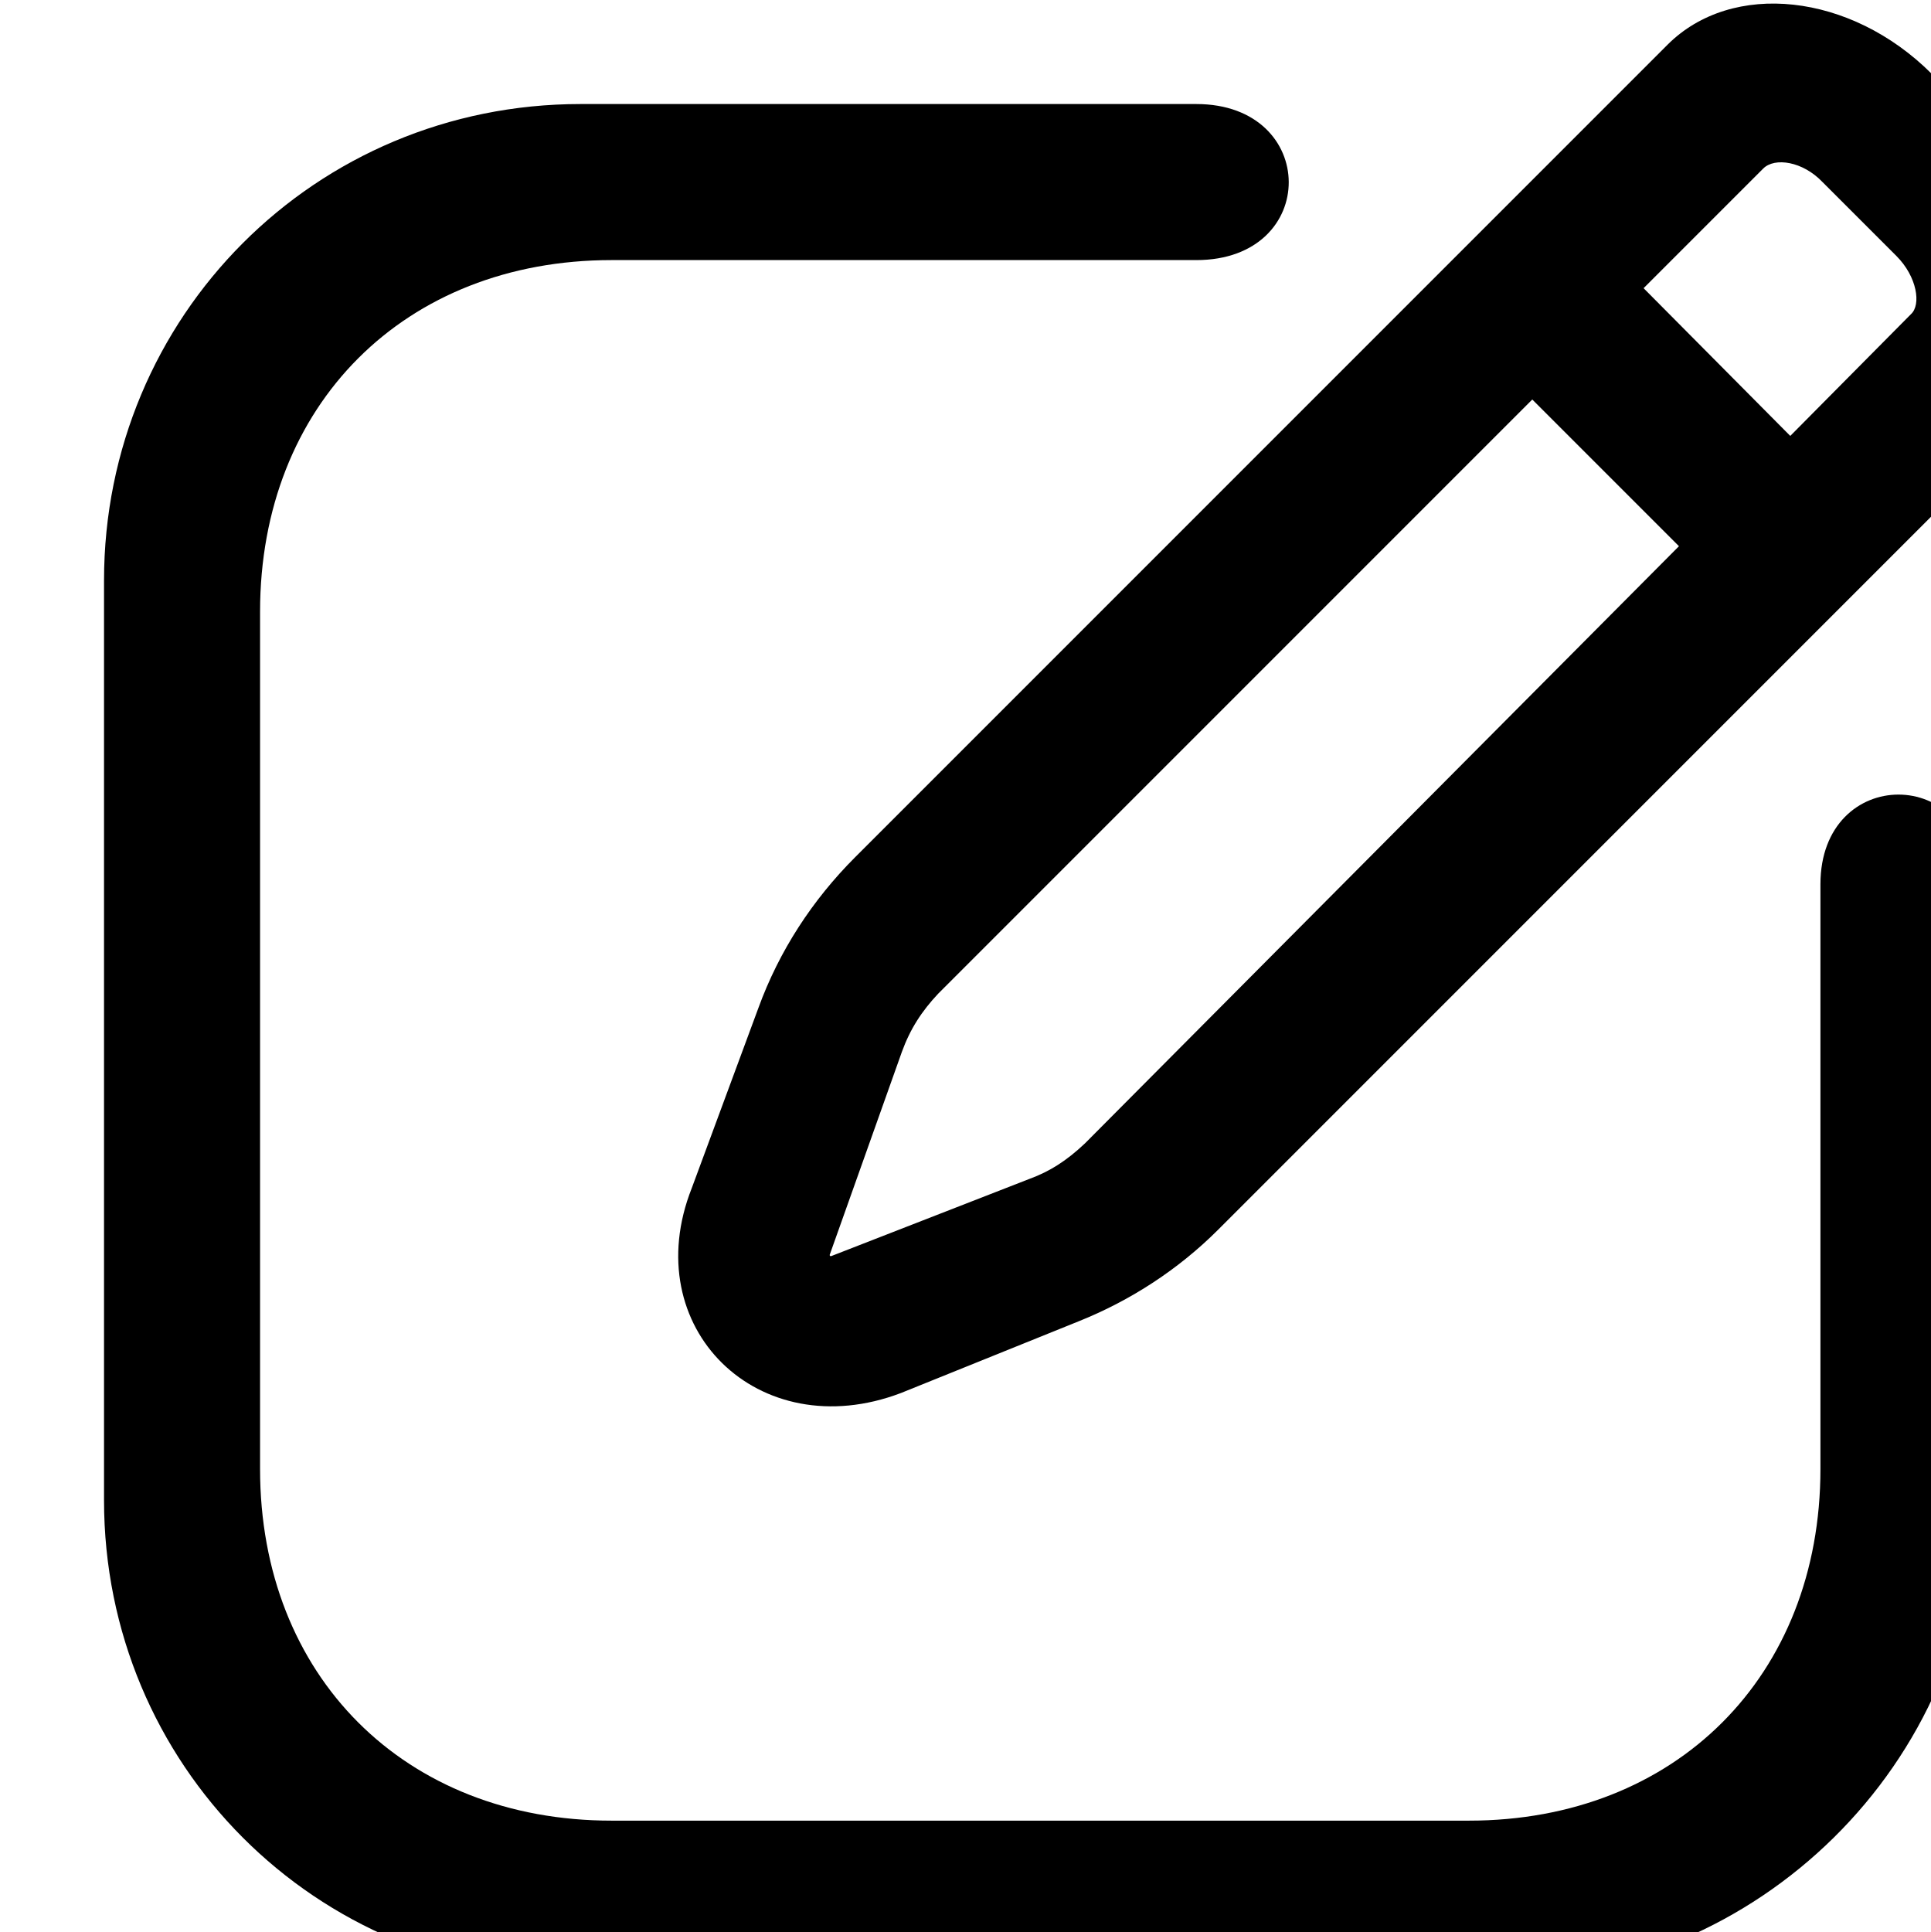
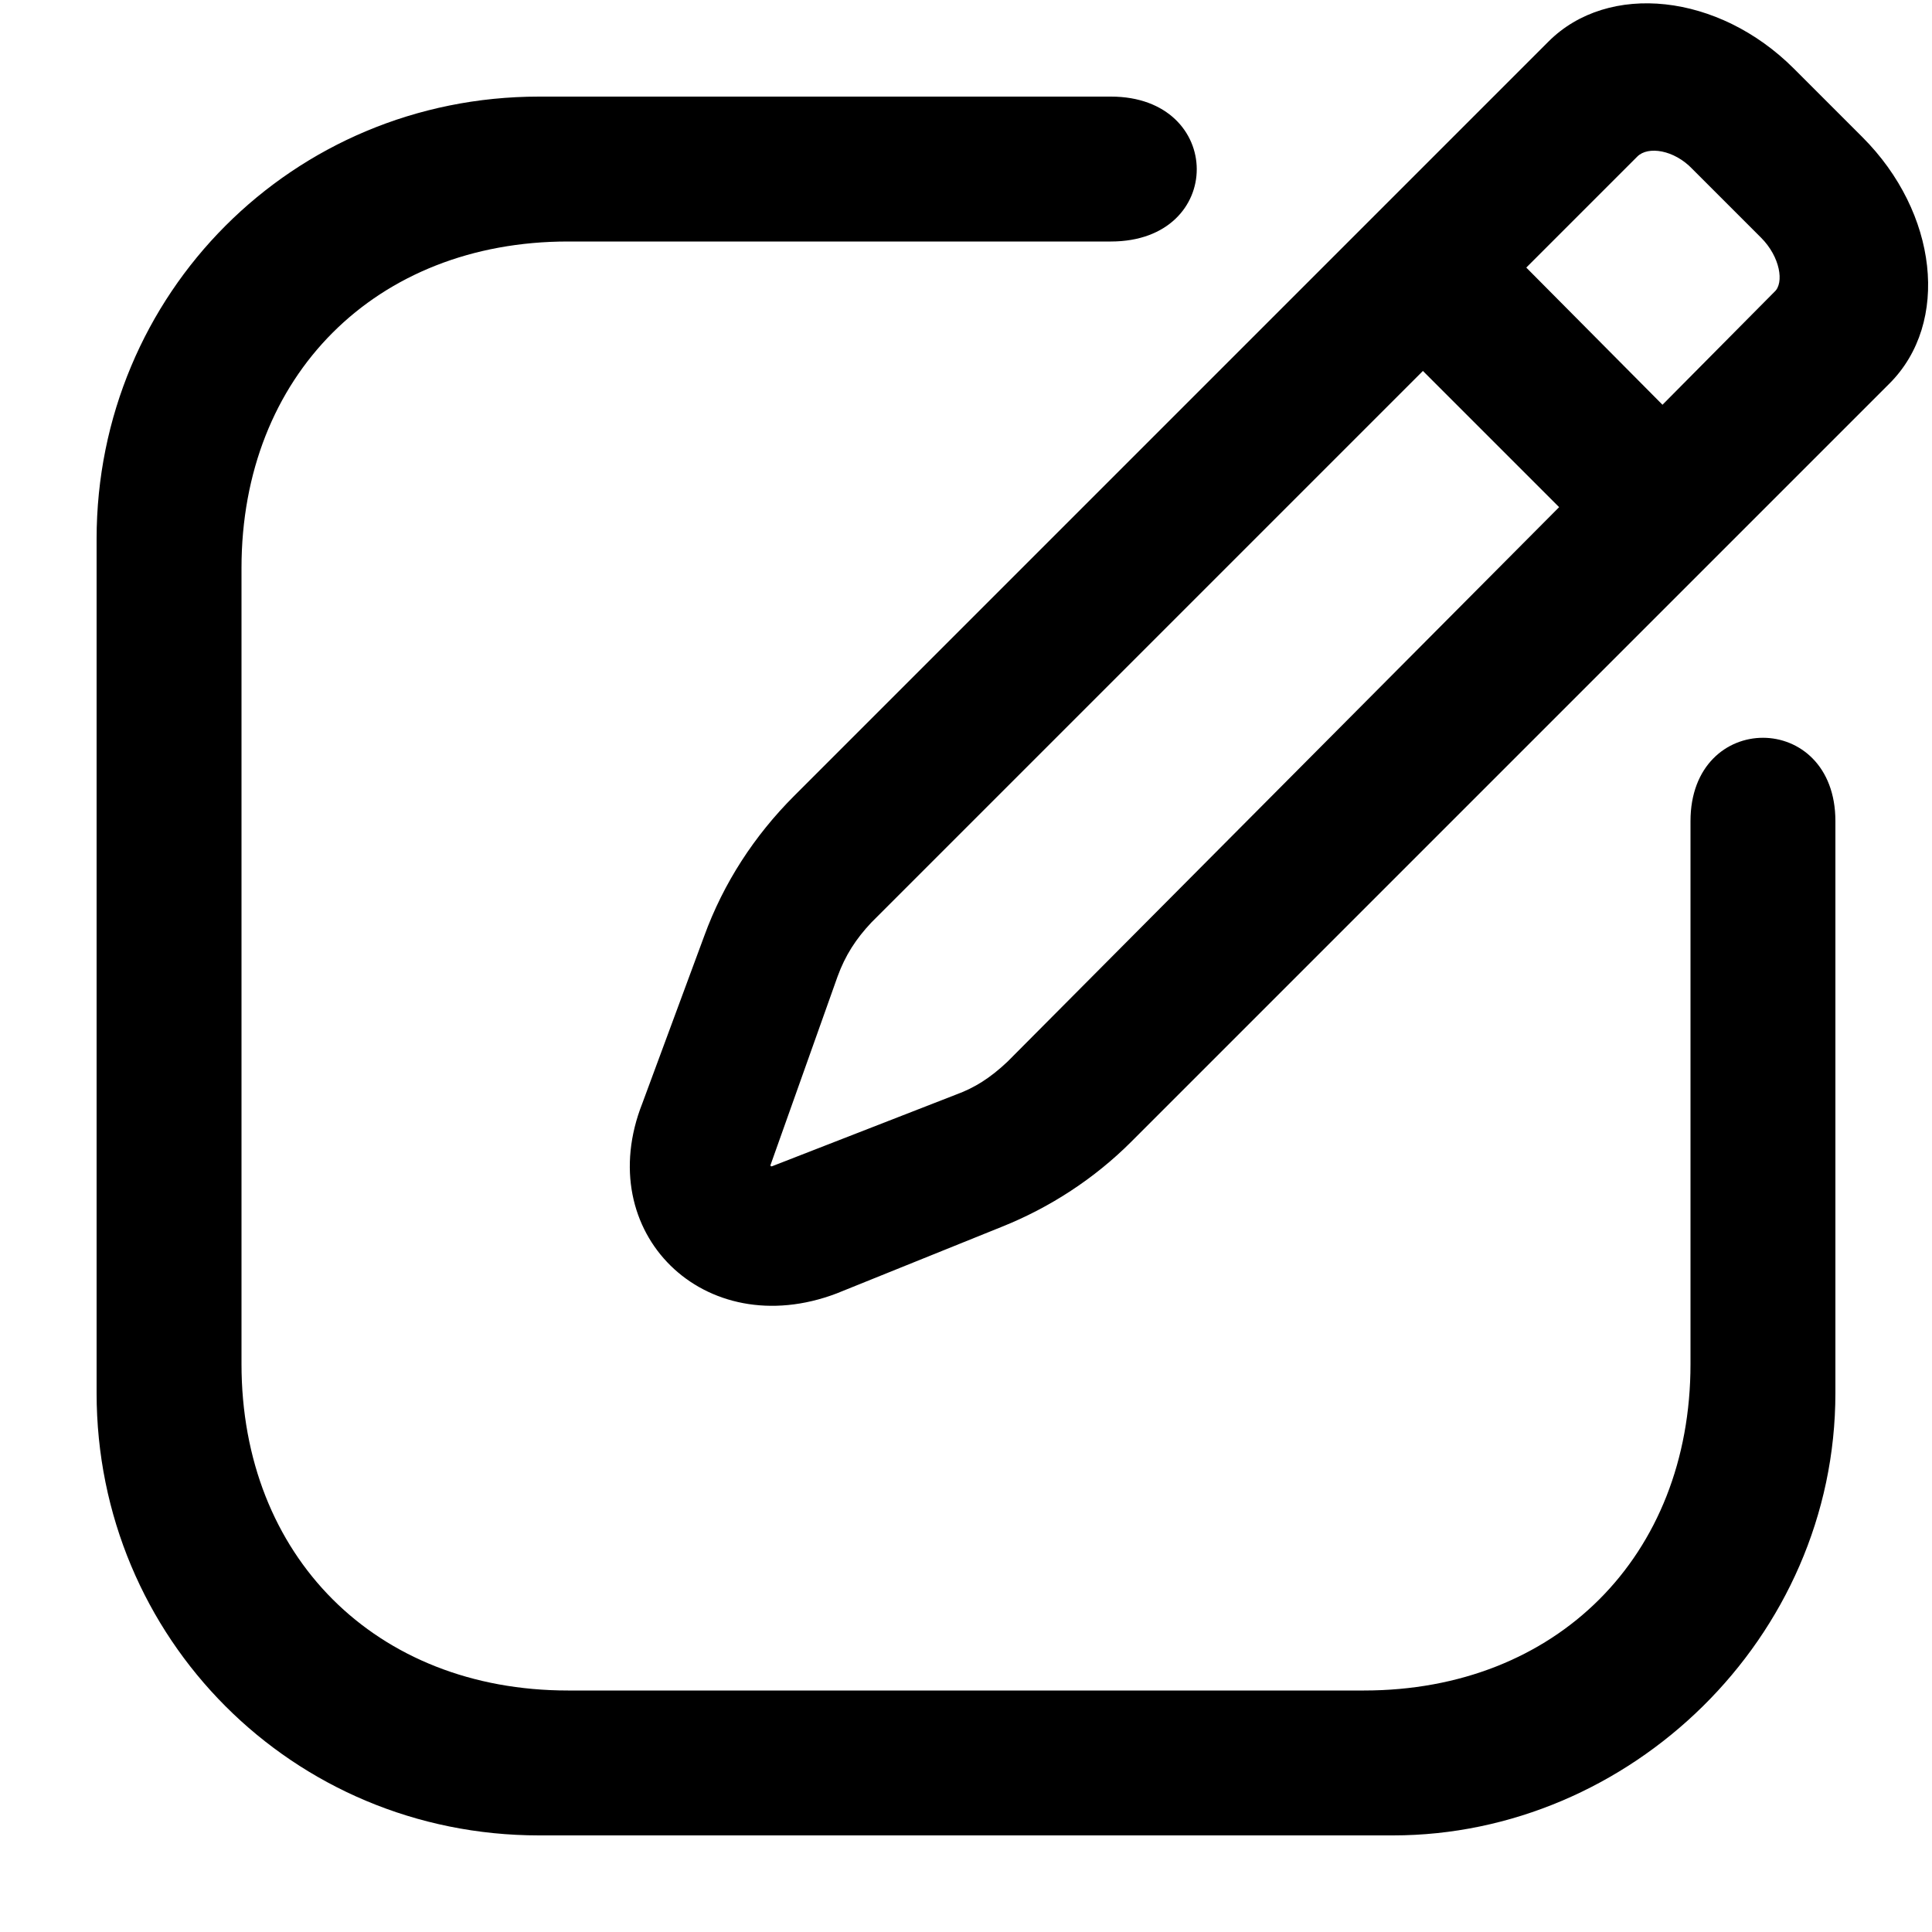
- <svg xmlns="http://www.w3.org/2000/svg">
-   <path d="M8.66,13.39 L10.37,12.7 C10.87,12.5 11.33,12.2 11.71,11.82 L19.56,3.97 C20.19,3.34 20.06,2.2 19.28,1.42 L18.57,0.71 C17.79,-0.07 16.65,-0.19 16.03,0.43 L8.22,8.24 C7.81,8.65 7.49,9.14 7.29,9.69 L6.65,11.42 C6.12,12.76 7.29,13.91 8.66,13.39 Z M14.42,19 C16.87,19 19,16.96 19,14.42 L19,8.5 C19,7.35 17.5,7.35 17.5,8.5 L17.5,14.12 C17.5,16.11 16.11,17.5 14.12,17.5 L5.88,17.5 C3.89,17.5 2.5,16.11 2.5,14.12 L2.5,5.88 C2.5,3.89 3.89,2.5 5.88,2.5 L11.5,2.5 C12.69,2.5 12.68,1 11.5,1 L5.58,1 C3.03,1 1,3.04 1,5.58 L1,14.42 C1,16.96 3.03,19 5.58,19 L14.42,19 Z M17.21,4.19 L15.8,2.77 L16.95,1.62 C17.06,1.51 17.33,1.55 17.52,1.75 L18.23,2.46 C18.43,2.66 18.47,2.93 18.37,3.02 L17.21,4.19 Z M7.98,12.05 L8.67,10.11 C8.75,9.89 8.86,9.72 9.02,9.55 L14.73,3.84 L16.14,5.25 L10.43,10.99 C10.25,11.16 10.09,11.26 9.9,11.33 L8,12.07 C7.98,12.08 7.97,12.07 7.98,12.05 Z" id="compose-dm" fill-rule="nonzero" />/&gt;</svg>
+ <svg xmlns="http://www.w3.org/2000/svg" height="16px" viewBox="0 0 20 20" class="p-channel_sidebar__compose_button_svg_icon">
+   <path d="M8.66,13.39 L10.37,12.7 C10.87,12.5 11.33,12.2 11.71,11.82 L19.56,3.97 C20.19,3.34 20.06,2.2 19.28,1.42 L18.57,0.71 C17.79,-0.07 16.65,-0.19 16.03,0.43 L8.22,8.24 C7.81,8.65 7.49,9.14 7.29,9.69 L6.65,11.42 C6.12,12.76 7.29,13.91 8.66,13.39 Z M14.42,19 C16.87,19 19,16.96 19,14.42 L19,8.5 C19,7.35 17.5,7.35 17.5,8.5 L17.5,14.12 C17.5,16.11 16.11,17.5 14.12,17.5 L5.88,17.5 C3.89,17.5 2.5,16.11 2.5,14.12 L2.5,5.88 C2.5,3.89 3.89,2.5 5.88,2.5 L11.5,2.5 C12.69,2.5 12.68,1 11.5,1 L5.58,1 C3.03,1 1,3.04 1,5.58 L1,14.42 C1,16.96 3.03,19 5.58,19 L14.42,19 Z M17.21,4.19 L15.8,2.77 L16.95,1.62 C17.06,1.51 17.33,1.55 17.52,1.75 L18.23,2.46 C18.43,2.66 18.47,2.93 18.37,3.02 L17.21,4.19 Z M7.98,12.05 L8.67,10.11 C8.75,9.89 8.86,9.72 9.02,9.55 L14.73,3.84 L16.14,5.25 L10.43,10.99 C10.25,11.16 10.09,11.26 9.9,11.33 L8,12.07 C7.98,12.08 7.97,12.07 7.98,12.05 Z" id="compose-dm" fill-rule="nonzero" />
+ </svg>
